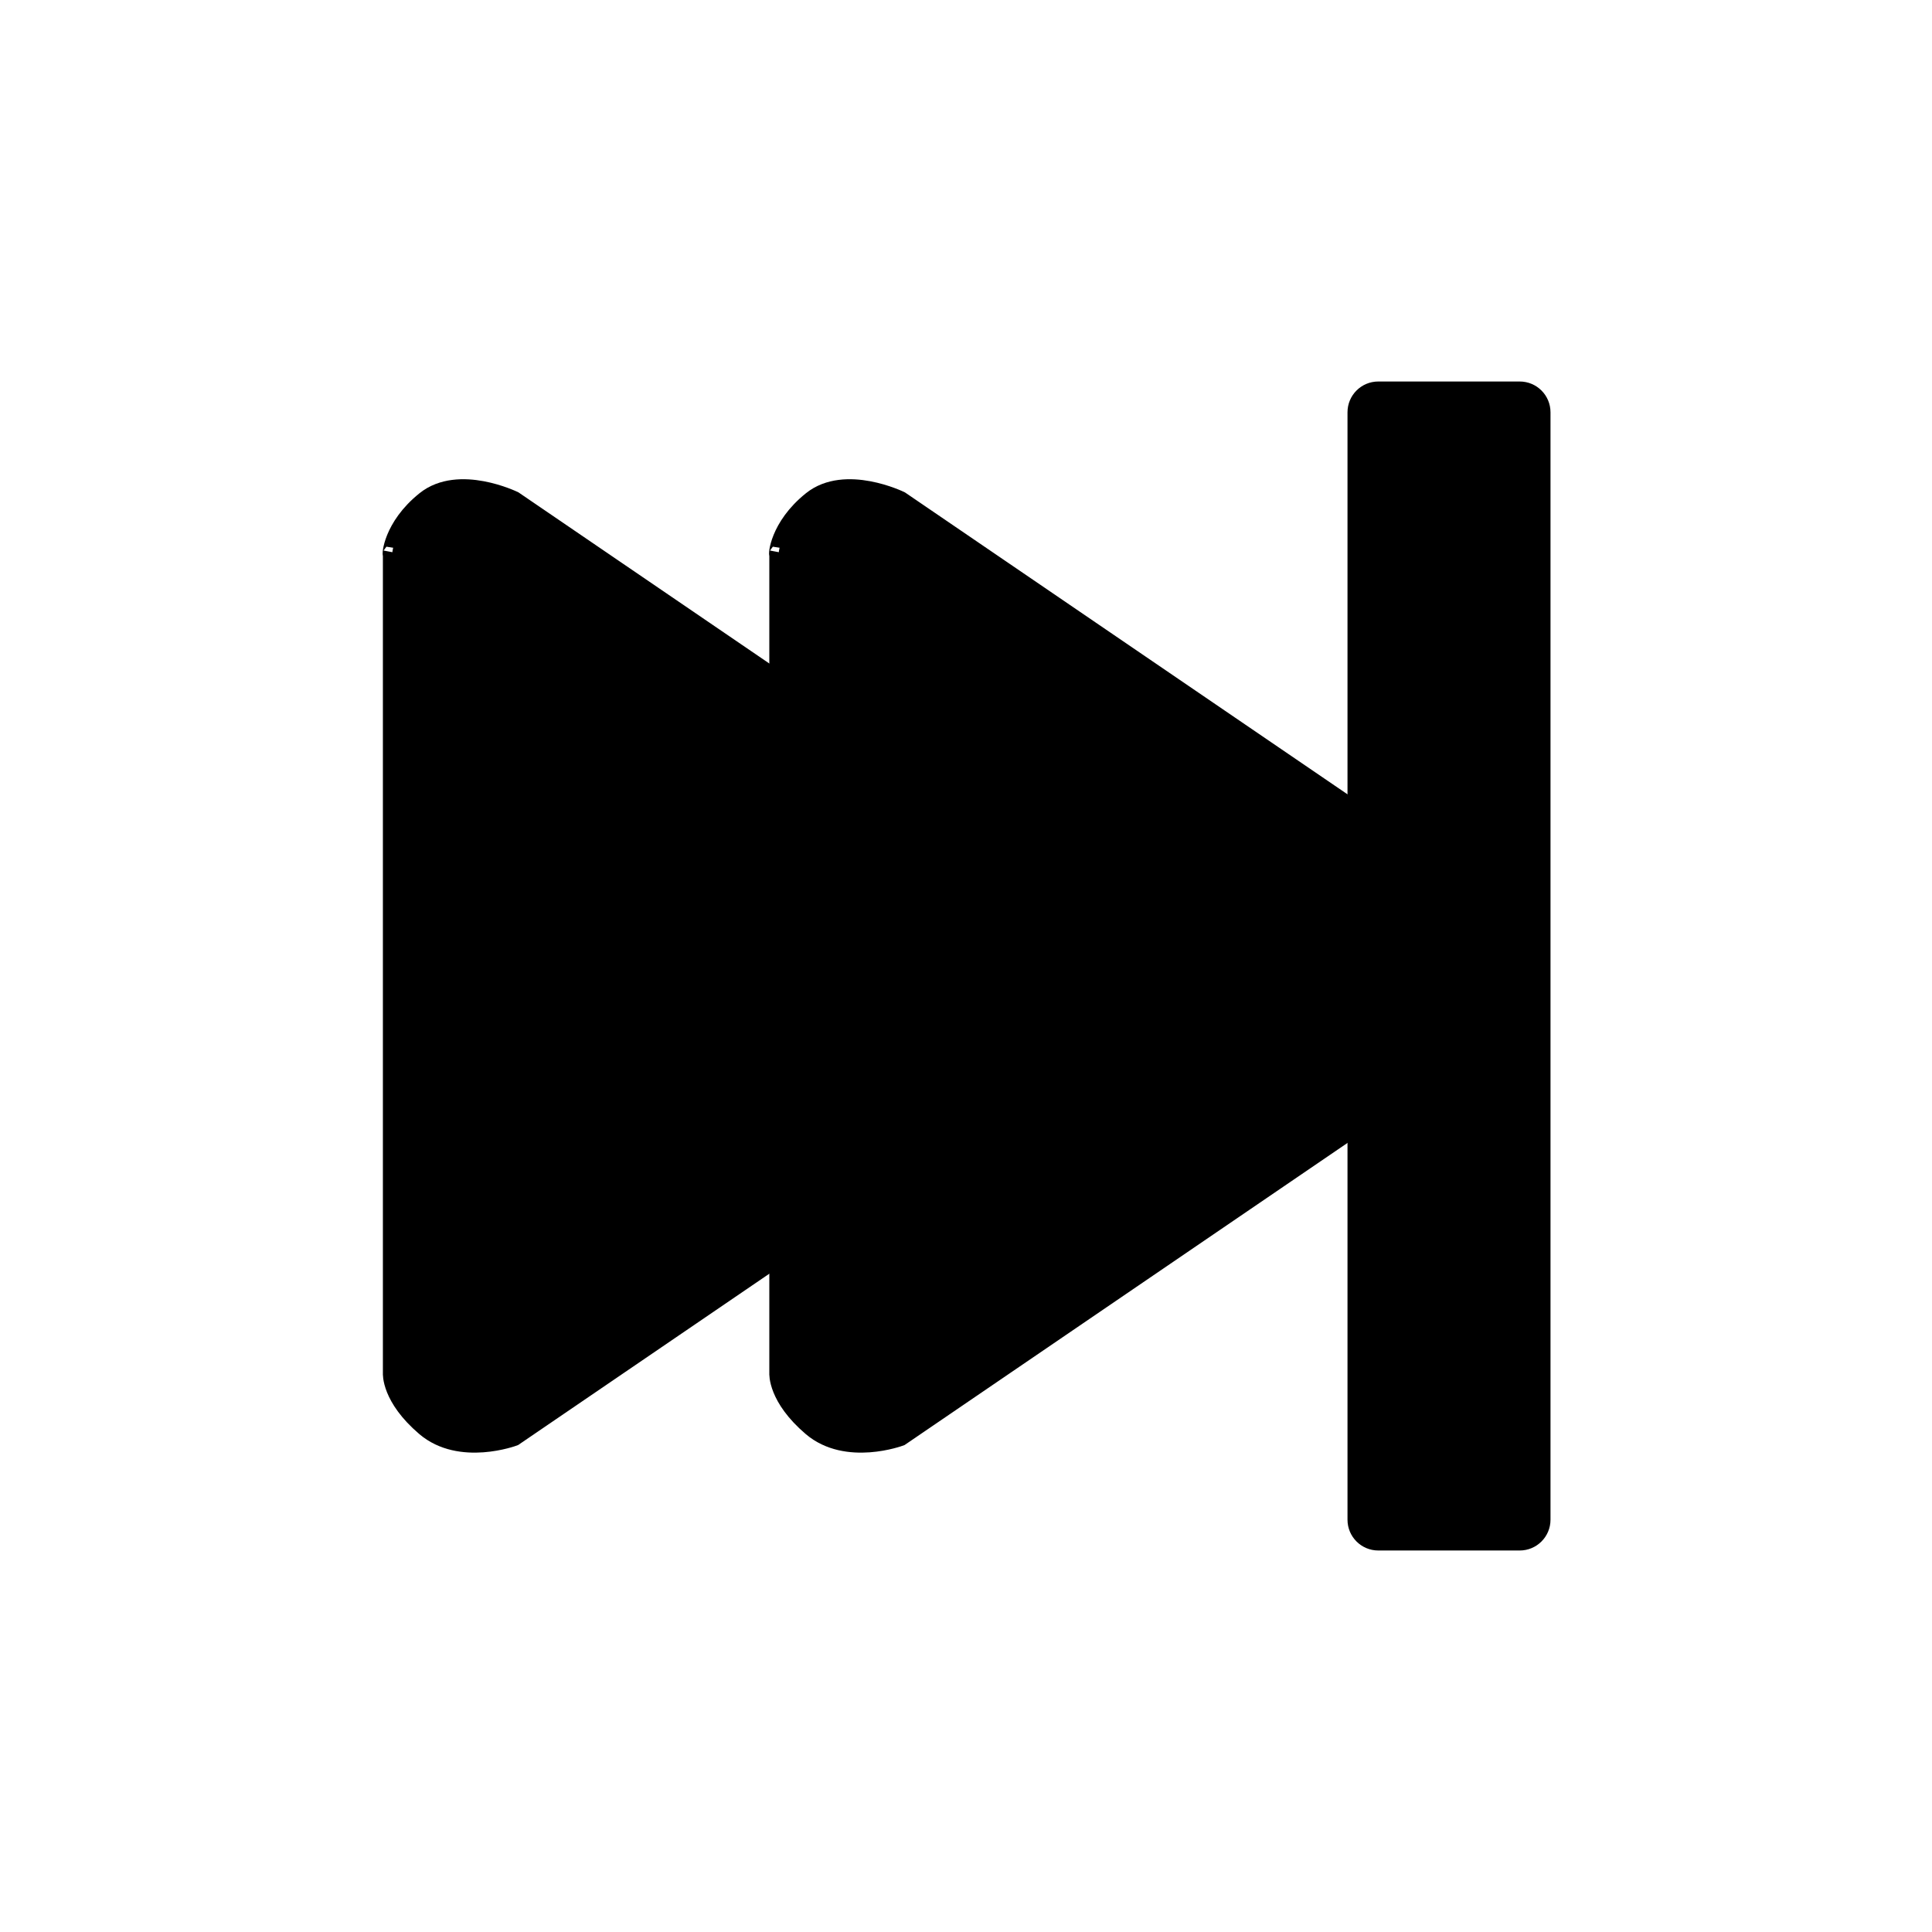
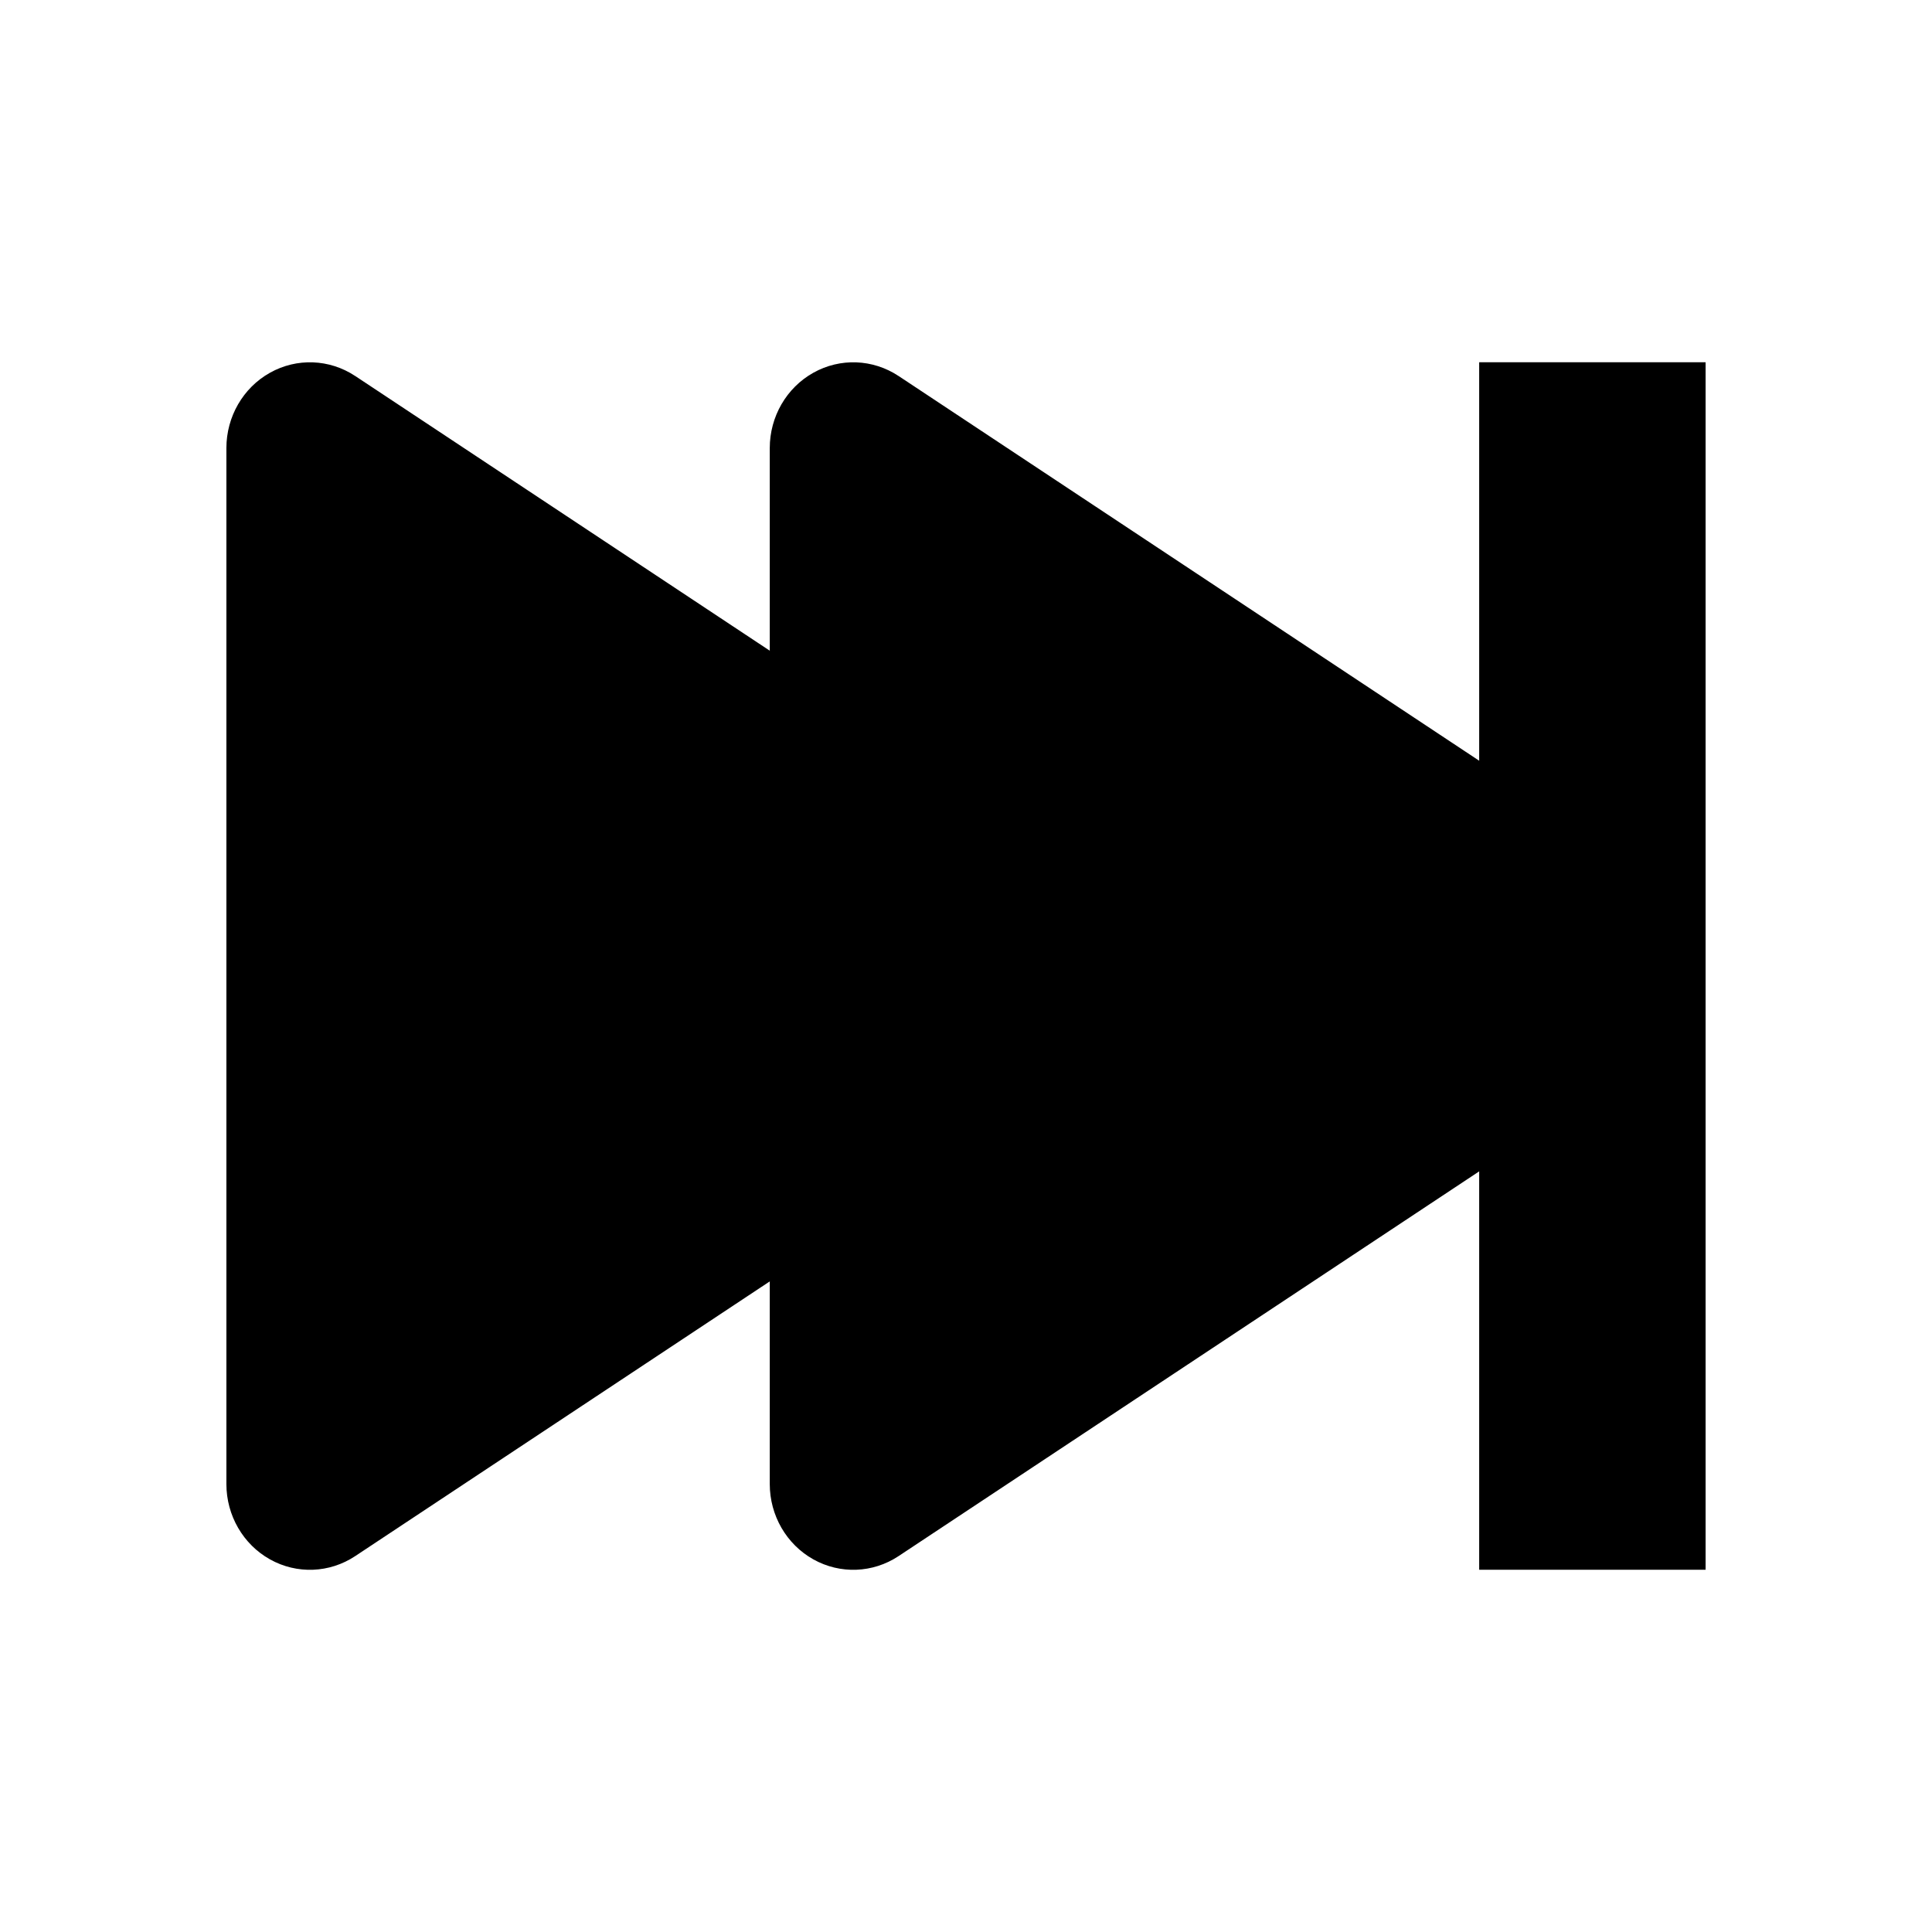
- <svg xmlns="http://www.w3.org/2000/svg" width="100" height="100" viewBox="0 0 26.458 26.458" version="1.1" id="svg8">
-   <defs id="defs2">
-     </defs>
-   <g id="layer5" style="display:inline">
-     <path style="display:inline;fill:#000000;fill-opacity:1;stroke:#000000;stroke-width:0.265;stroke-linecap:butt;stroke-linejoin:miter;stroke-miterlimit:4;stroke-dasharray:none;stroke-opacity:1" d="M 5.376,18.805 V 7.588 c -0.015,0.038 -0.004,-0.364 0.452,-0.73 0.456,-0.366 1.206,0 1.206,0 l 8.449,5.764 c 0,0 0.312,0.206 0.311,0.62 -8.79e-4,0.42 -0.327,0.677 -0.327,0.677 l -8.433,5.752 c 0,0 -0.73,0.273 -1.206,-0.133 C 5.352,19.132 5.376,18.805 5.376,18.805 Z" id="path5084-8" />
-     <path id="path1179" d="M 10.668,18.805 V 7.588 c -0.015,0.038 -0.004,-0.364 0.452,-0.73 0.456,-0.366 1.206,0 1.206,0 l 8.449,5.764 c 0,0 0.312,0.206 0.311,0.62 -8.79e-4,0.42 -0.327,0.677 -0.327,0.677 l -8.433,5.752 c 0,0 -0.73,0.273 -1.206,-0.133 -0.476,-0.406 -0.452,-0.733 -0.452,-0.733 z" style="display:inline;fill:#000000;fill-opacity:1;stroke:#000000;stroke-width:0.265;stroke-linecap:butt;stroke-linejoin:miter;stroke-miterlimit:4;stroke-dasharray:none;stroke-opacity:1" />
-     <rect style="display:inline;fill:#000000;fill-opacity:1;stroke:#000000;stroke-width:0.265;stroke-linecap:round;stroke-miterlimit:4;stroke-dasharray:none;stroke-opacity:1" id="rect1129-3-2" width="2.515" height="15.744" x="18.586" y="5.357" ry="0.289" />
-   </g>
+ <svg xmlns="http://www.w3.org/2000/svg" viewBox="0 0 128 128" fill="currentColor">
+   <path d="m98 24h15v80h-15z" />
+   <path transform="matrix(1.0892 0 0 1.1187 -4.5514 -7.5937)" d="m58.834 29.054 46.333 29.892a6.014 6.014 90 0 1 0 10.108l-46.333 29.892a5.08 5.08 28.586 0 1-7.833-4.268v-61.355a5.08 5.08 151.41 0 1 7.833-4.268z" />
+   <path transform="matrix(1.0892 0 0 1.1187 -40.551 -7.5937)" d="m58.834 29.054 46.333 29.892a6.014 6.014 90 0 1 0 10.108l-46.333 29.892a5.08 5.08 28.586 0 1-7.833-4.268v-61.355a5.08 5.08 151.41 0 1 7.833-4.268z" />
</svg>
